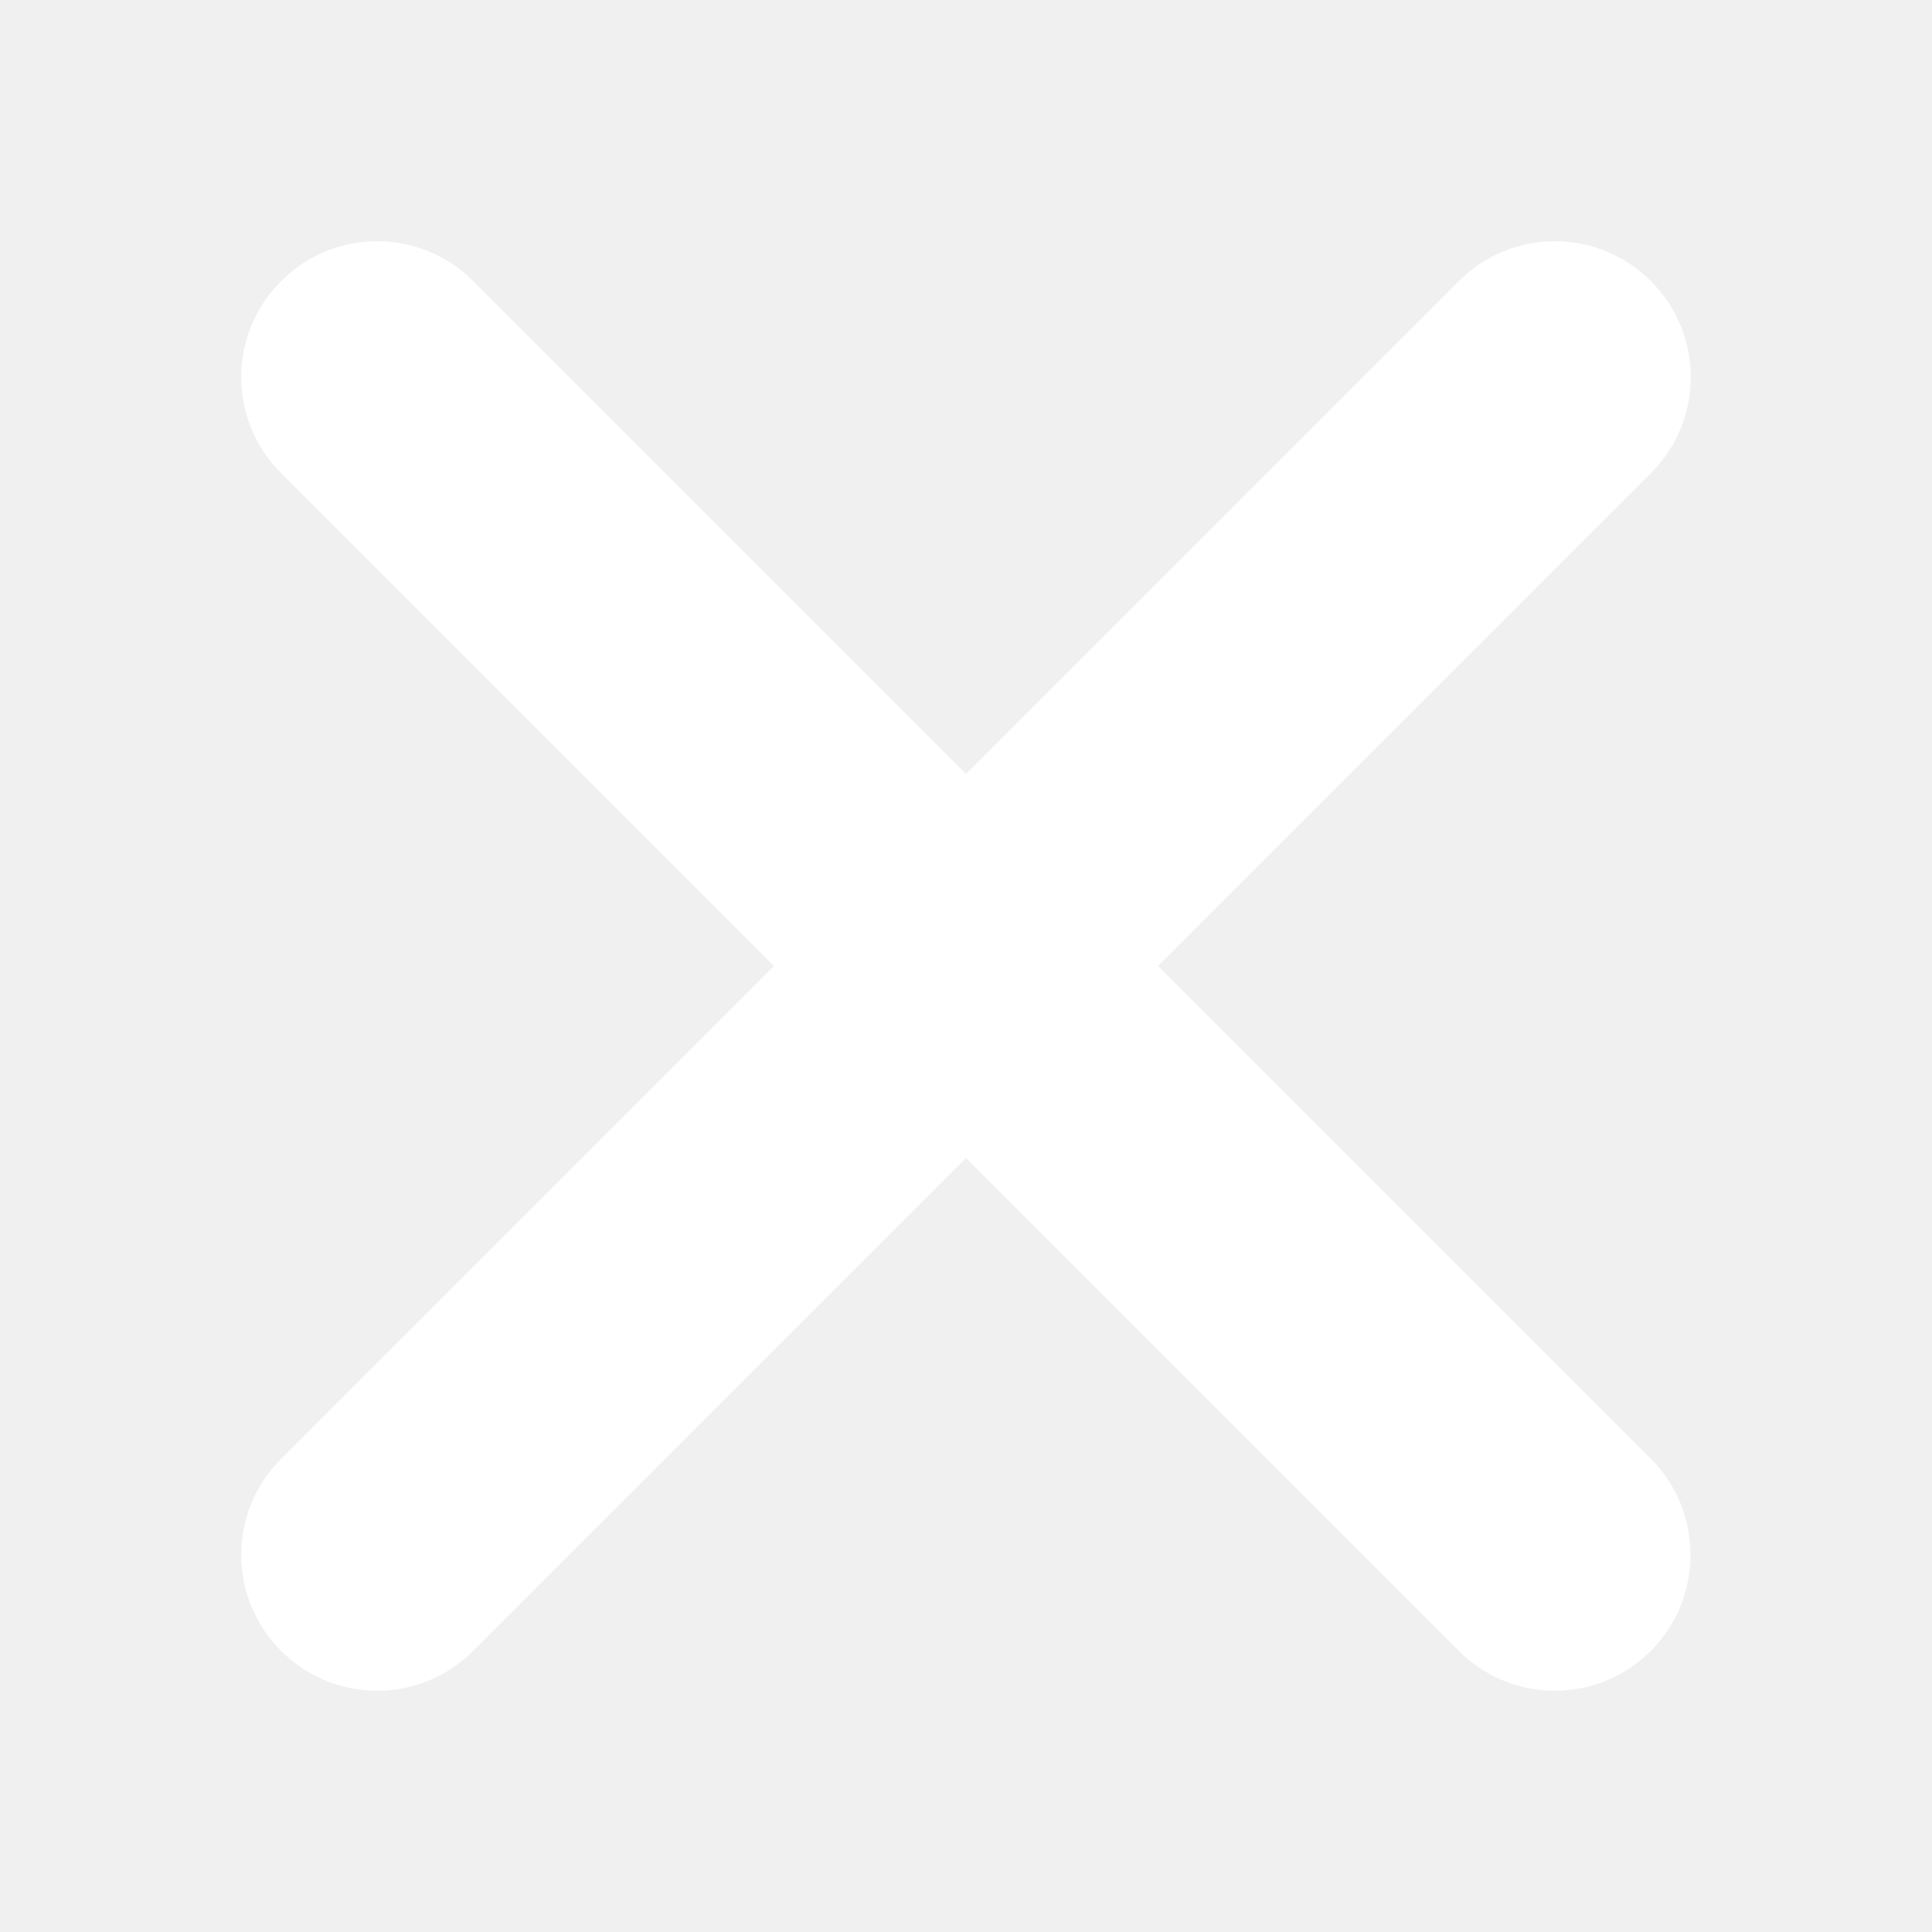
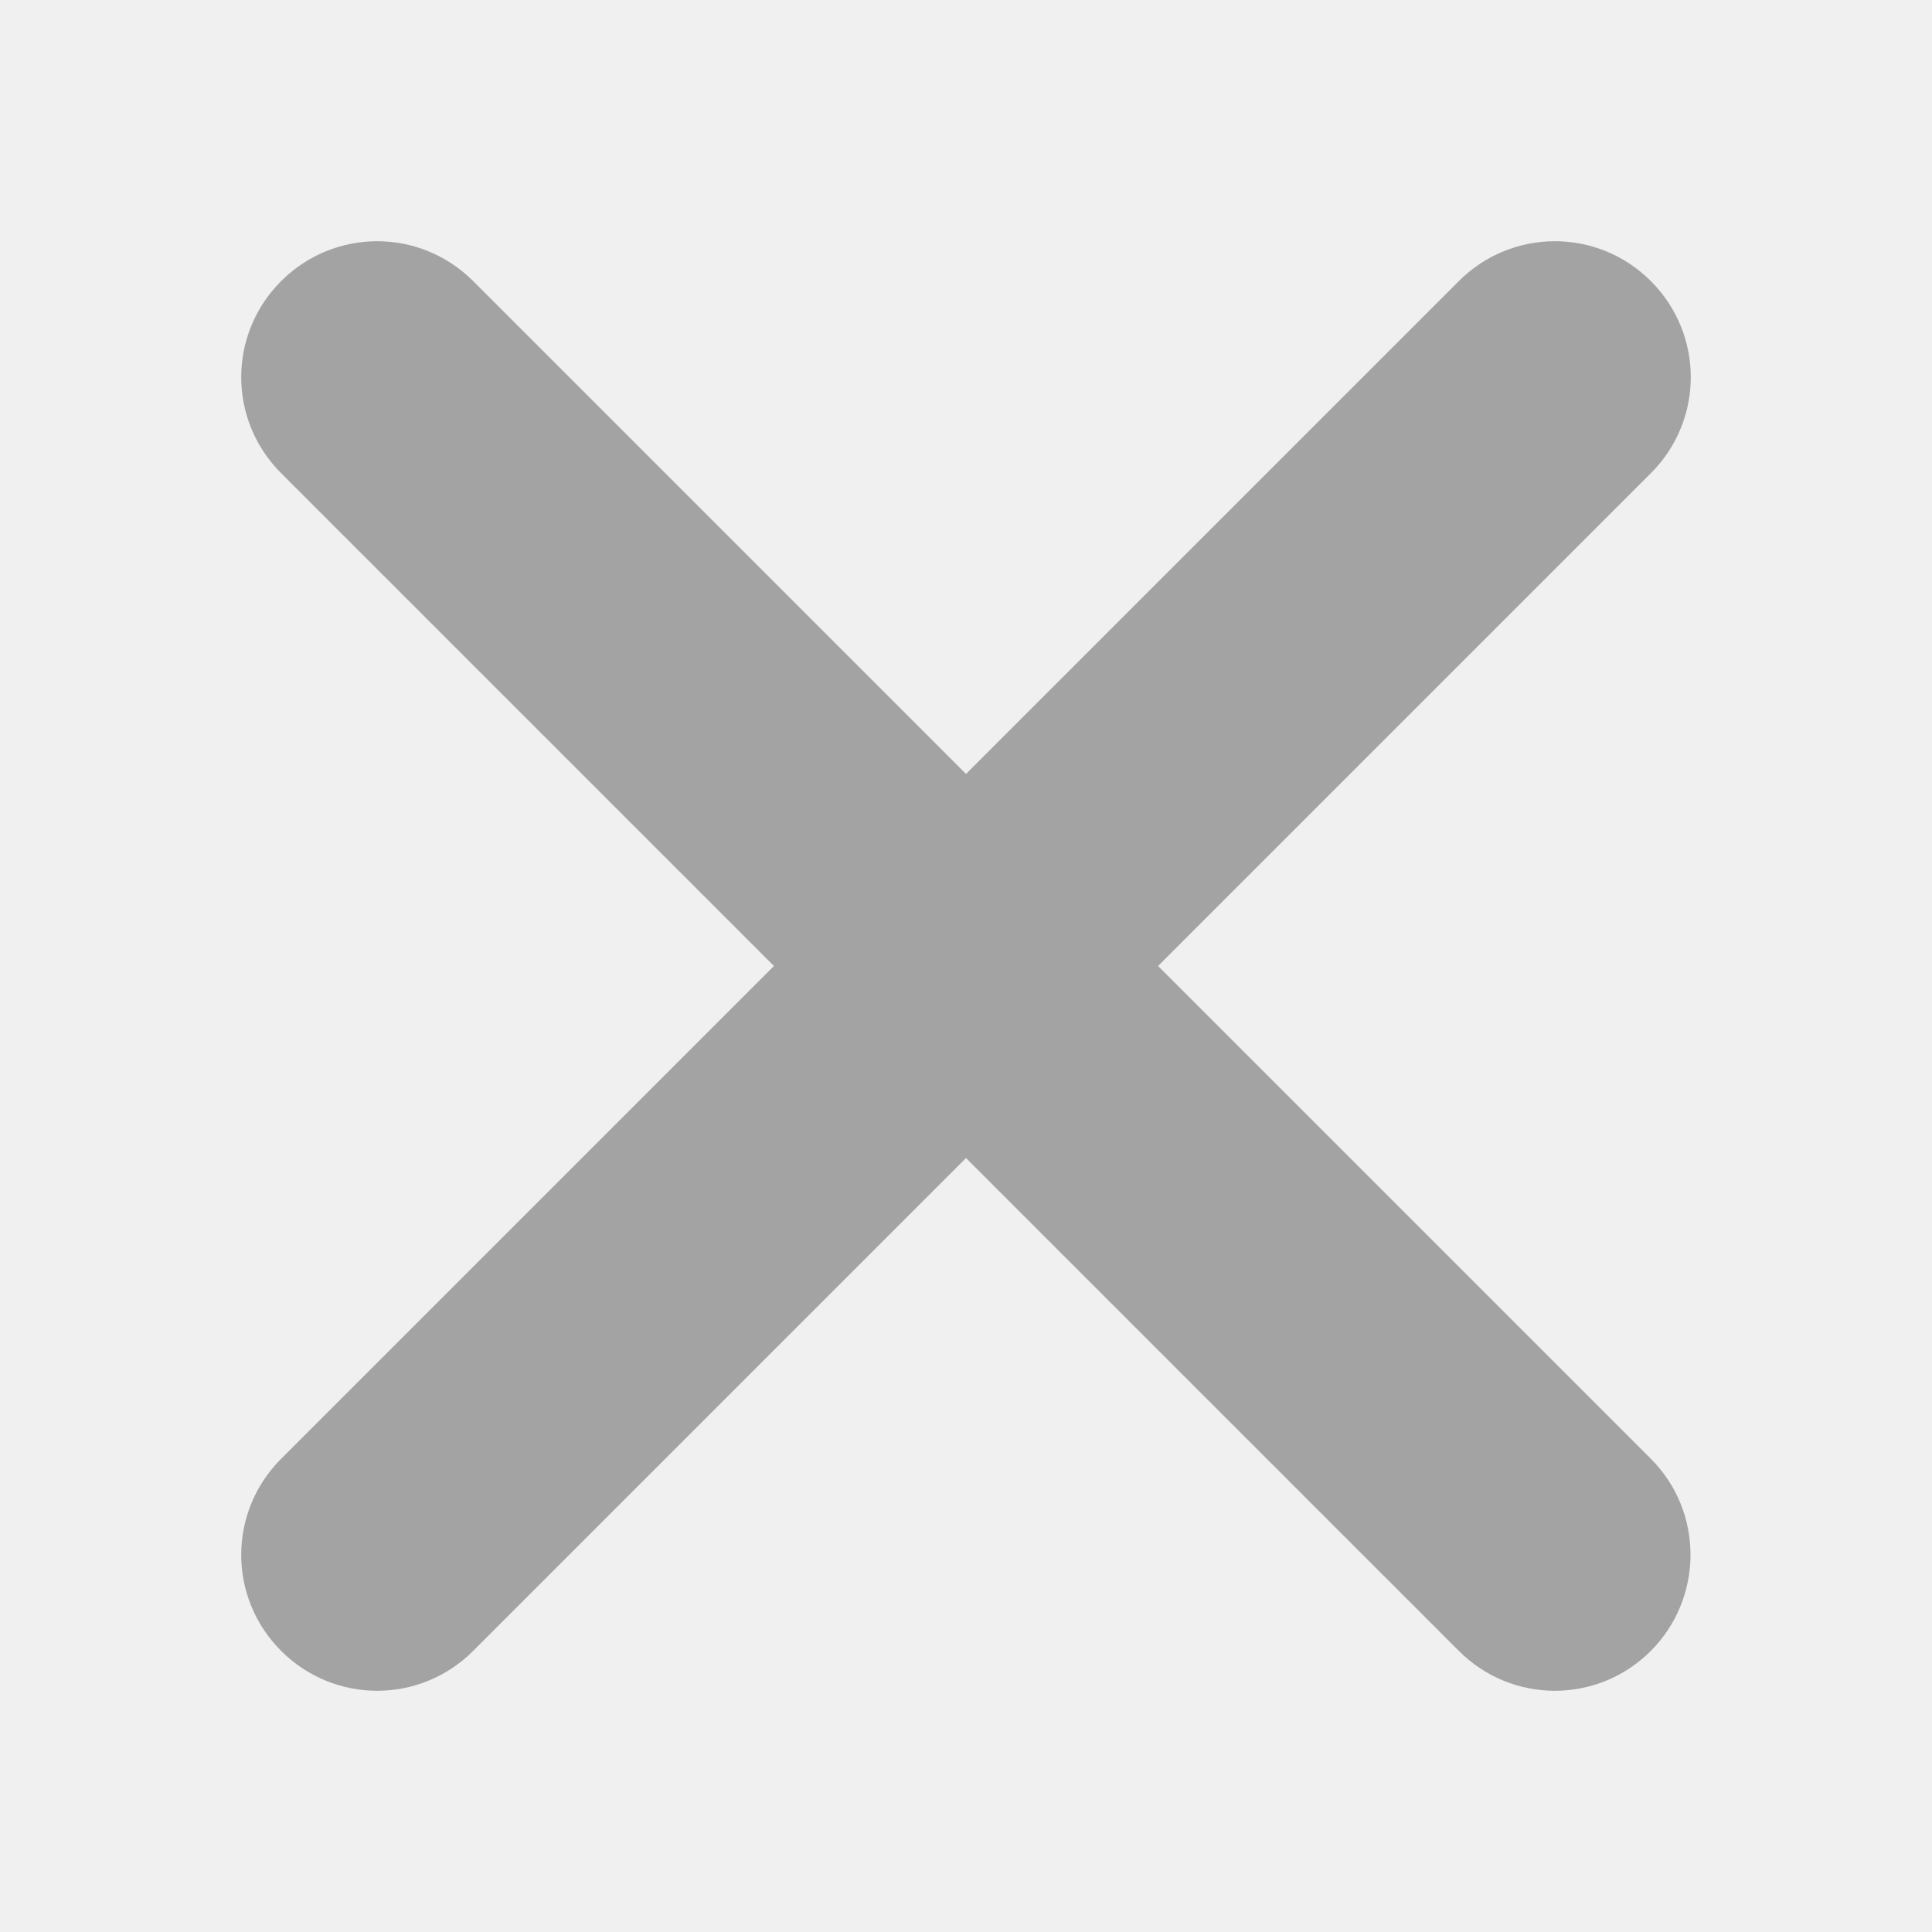
<svg xmlns="http://www.w3.org/2000/svg" height="40px" id="Layer_1" style="enable-background:new 0 0 512 512;" version="1.1" viewBox="0 0 512 512" width="40px" xml:space="preserve">
-   <path d="M437.5,386.6L306.9,256l130.6-130.6c14.1-14.1,14.1-36.8,0-50.9c-14.1-14.1-36.8-14.1-50.9,0L256,205.1L125.4,74.5  c-14.1-14.1-36.8-14.1-50.9,0c-14.1,14.1-14.1,36.8,0,50.9L205.1,256L74.5,386.6c-14.1,14.1-14.1,36.8,0,50.9  c14.1,14.1,36.8,14.1,50.9,0L256,306.9l130.6,130.6c14.1,14.1,36.8,14.1,50.9,0C451.5,423.4,451.5,400.6,437.5,386.6z" fill="#fff" />
+   <path fill=" #a3a3a3" d="M437.5,386.6L306.9,256l130.6-130.6c14.1-14.1,14.1-36.8,0-50.9c-14.1-14.1-36.8-14.1-50.9,0L256,205.1L125.4,74.5  c-14.1-14.1-36.8-14.1-50.9,0c-14.1,14.1-14.1,36.8,0,50.9L205.1,256L74.5,386.6c-14.1,14.1-14.1,36.8,0,50.9  c14.1,14.1,36.8,14.1,50.9,0L256,306.9l130.6,130.6c14.1,14.1,36.8,14.1,50.9,0C451.5,423.4,451.5,400.6,437.5,386.6z" />
</svg>
